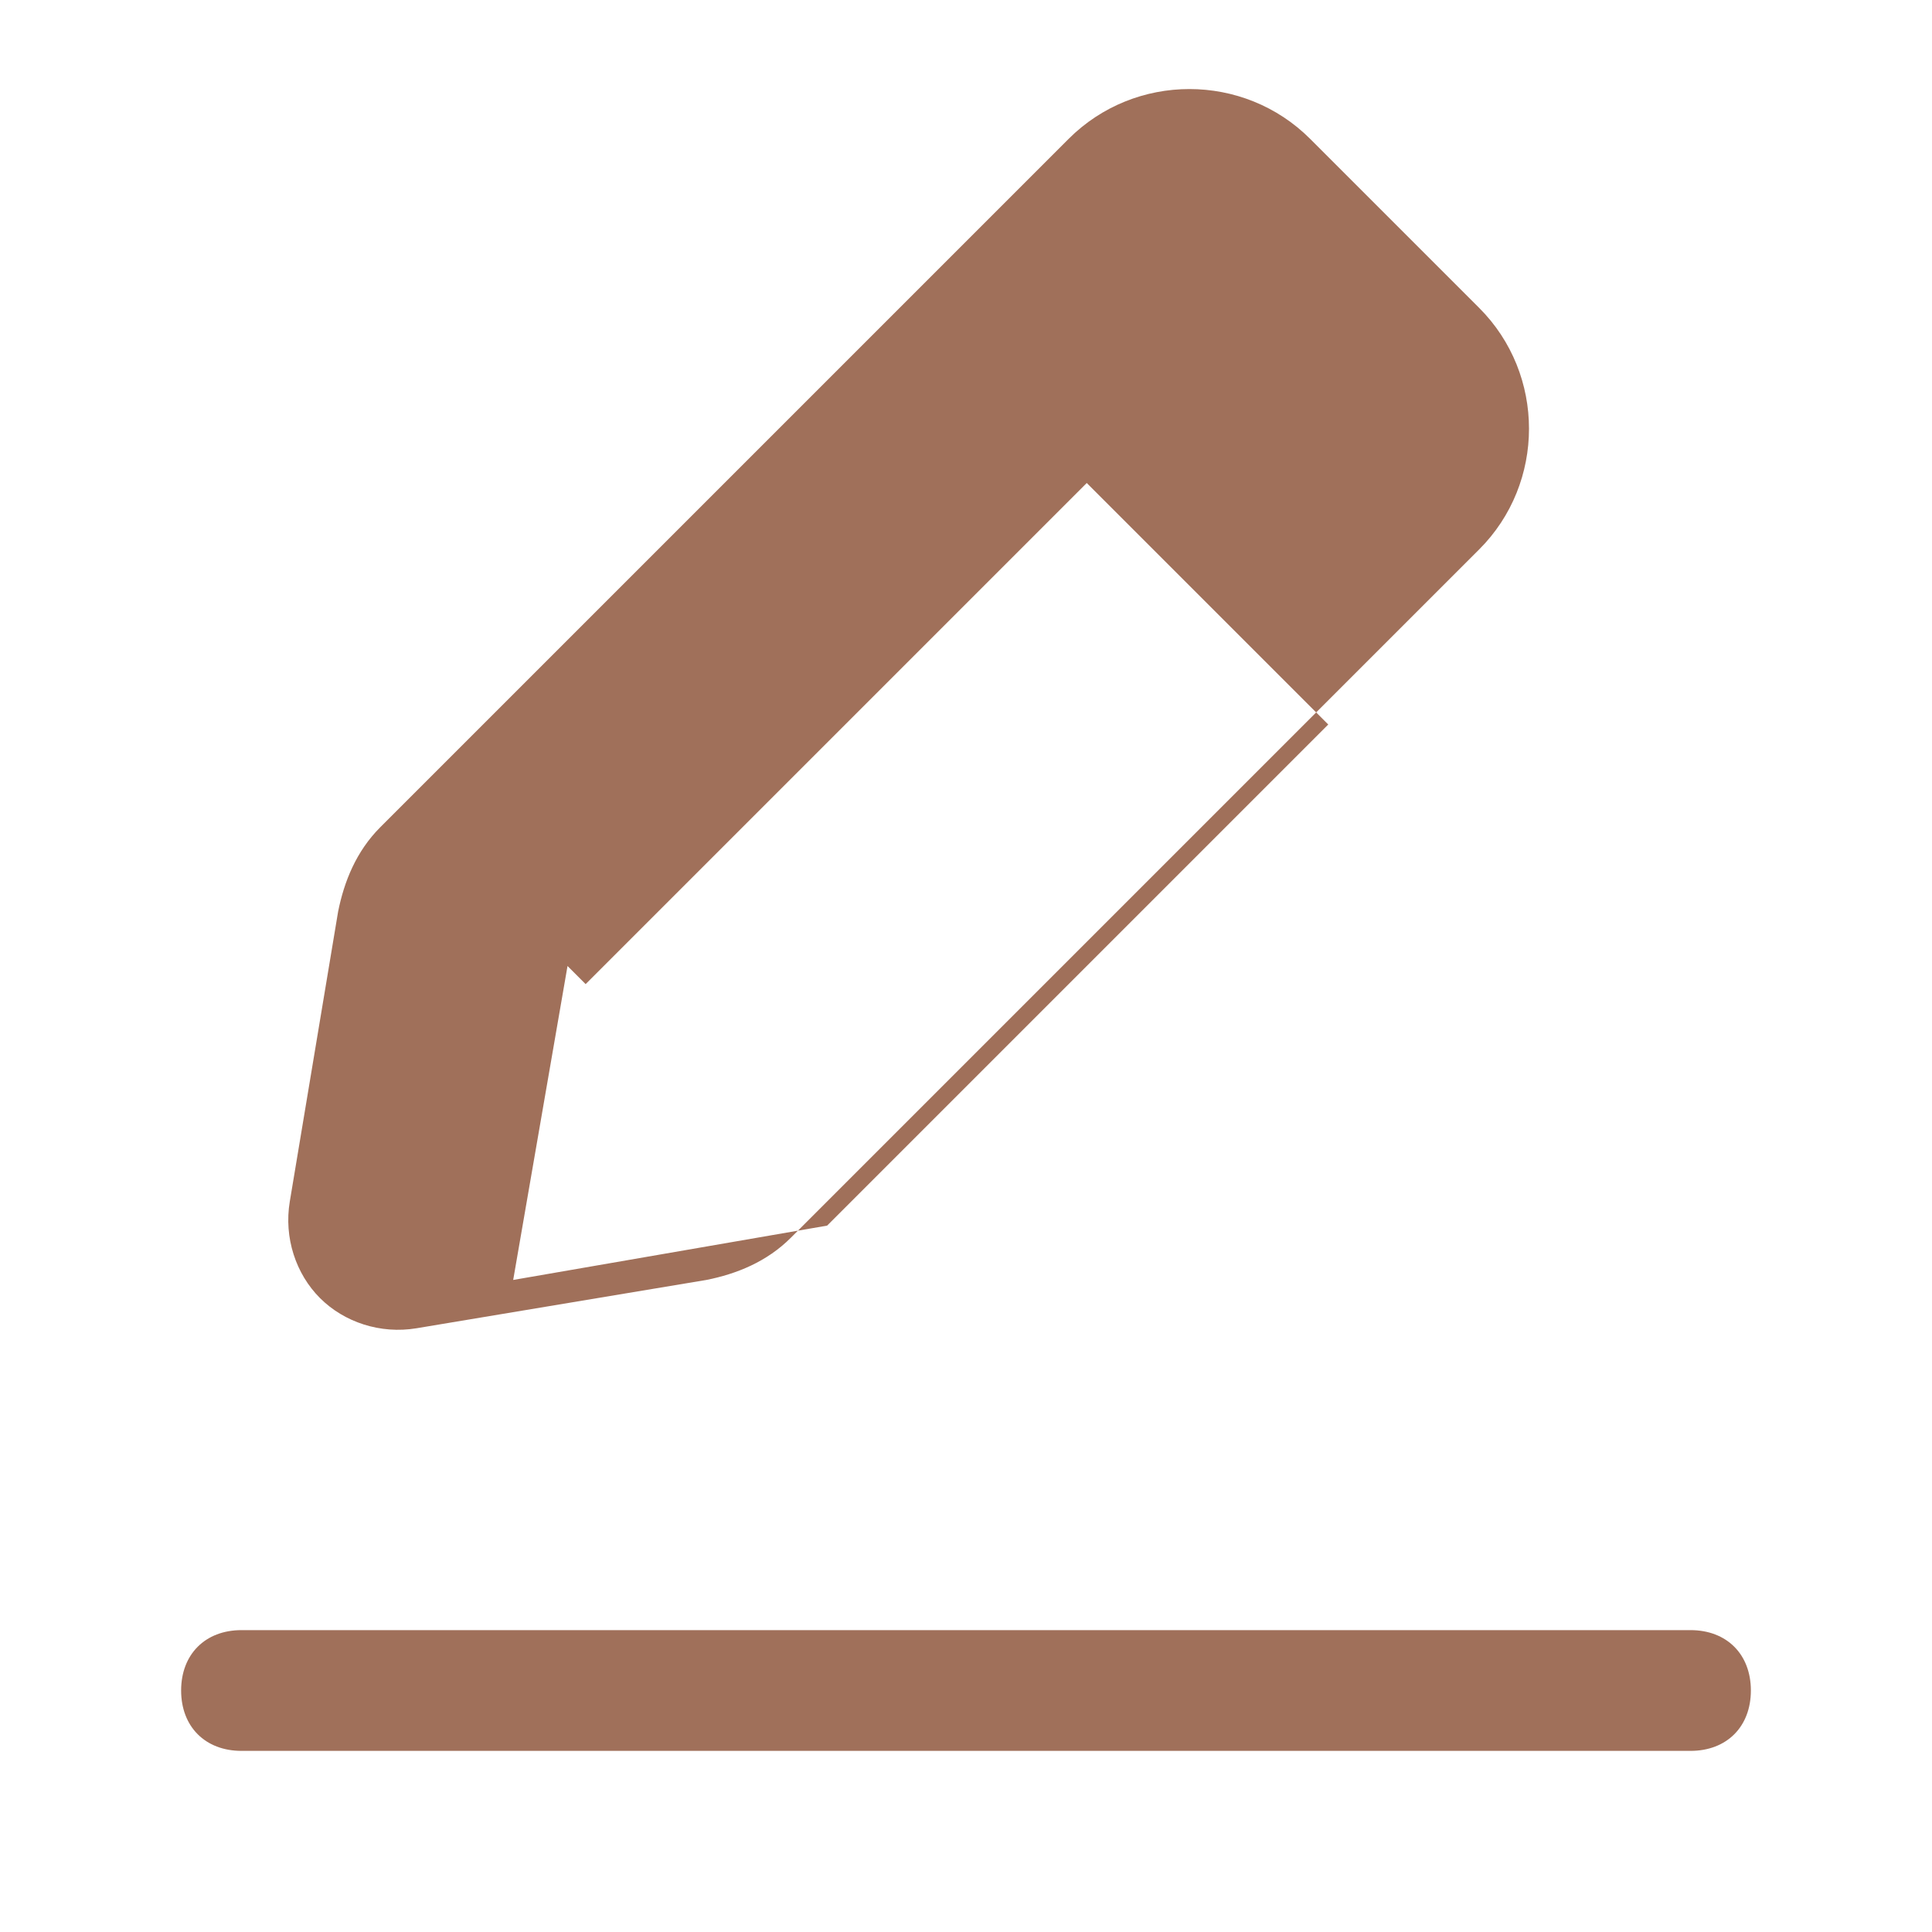
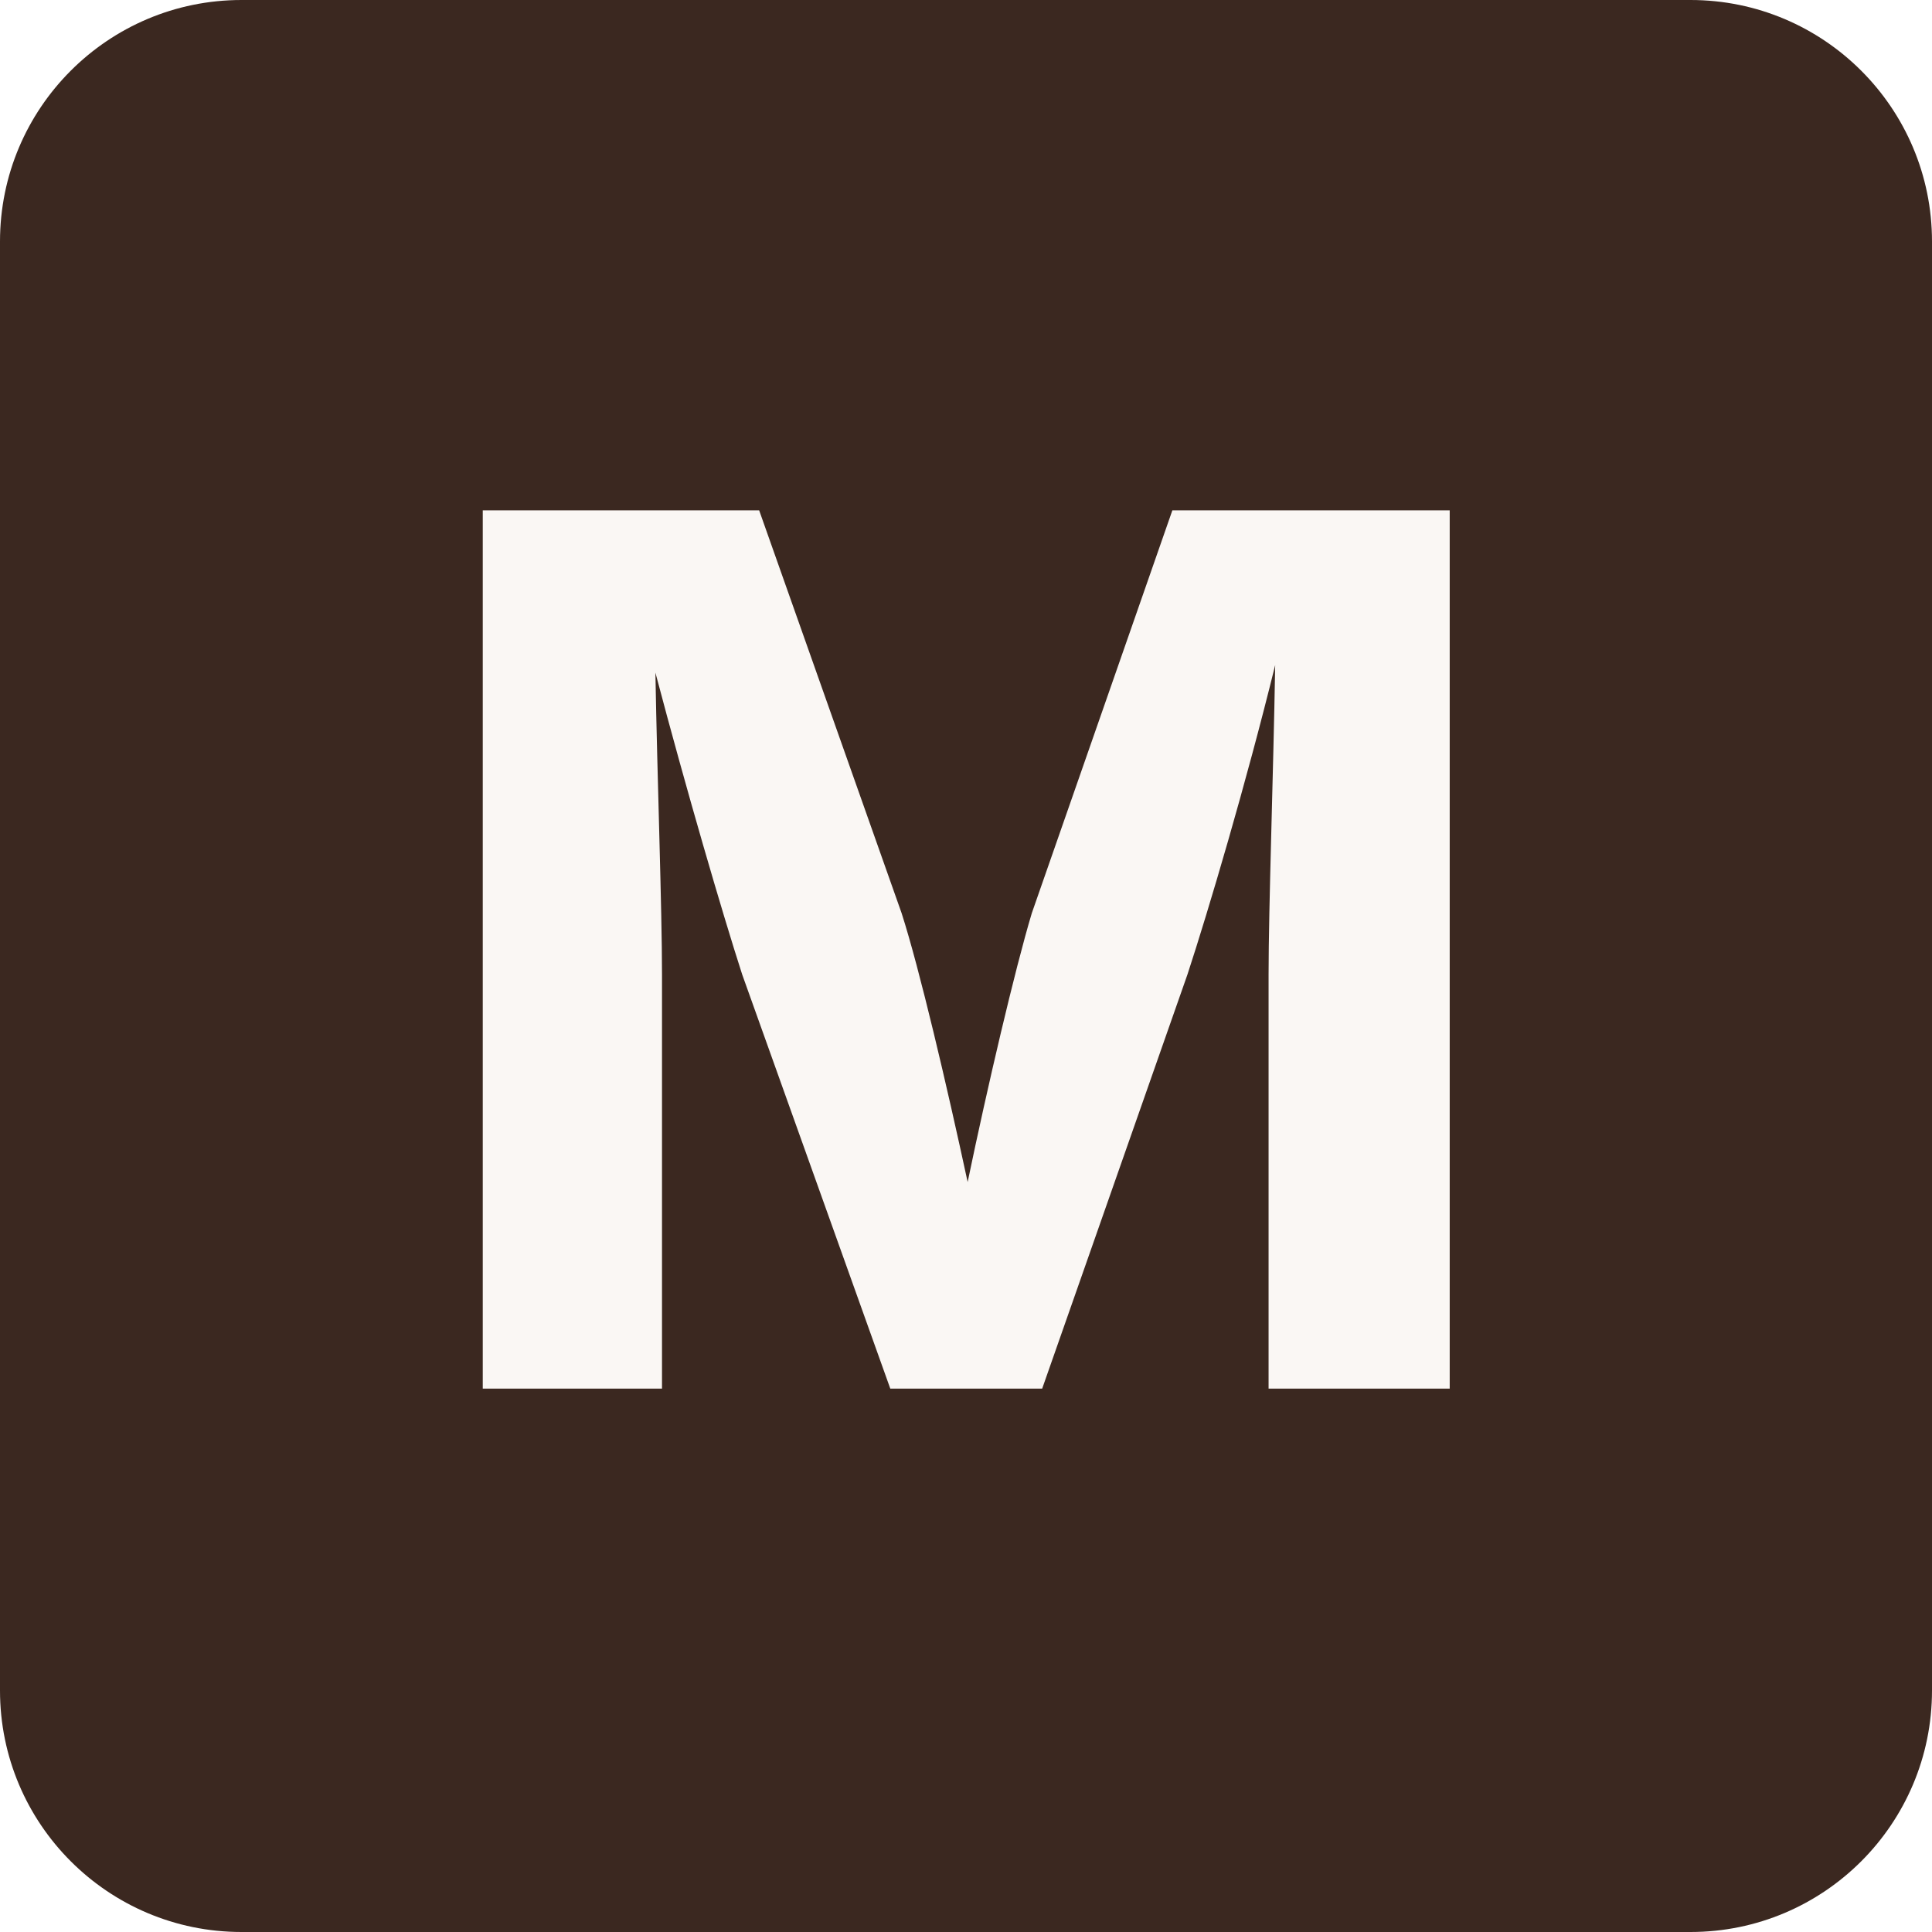
- <svg xmlns="http://www.w3.org/2000/svg" viewBox="0 0 32 32" fill="#a0705a">
-   <path d="M21.7 2.3c-1.1-1.1-2.9-1.1-4 0L6.3 13.7c-.4.4-.6.9-.7 1.4l-.8 4.8c-.1.6.1 1.2.5 1.6.4.4 1 .6 1.6.5l4.8-.8c.5-.1 1-.3 1.4-.7L24.5 9.1c1.1-1.1 1.1-2.9 0-4l-2.8-2.8zM9.7 16.3l8.3-8.3 4 4-8.3 8.3-5.2.9.9-5.2zM28 27H4c-.6 0-1 .4-1 1s.4 1 1 1h24c.6 0 1-.4 1-1s-.4-1-1-1z" />
+ <svg xmlns="http://www.w3.org/2000/svg" viewBox="0 0 32 32">
+   <rect width="32" height="32" rx="4" fill="#3b2820" />
+   <text x="16" y="23" text-anchor="middle" font-family="system-ui,-apple-system,sans-serif" font-size="20" font-weight="700" fill="#faf7f4" letter-spacing="-1">M</text>
</svg>
